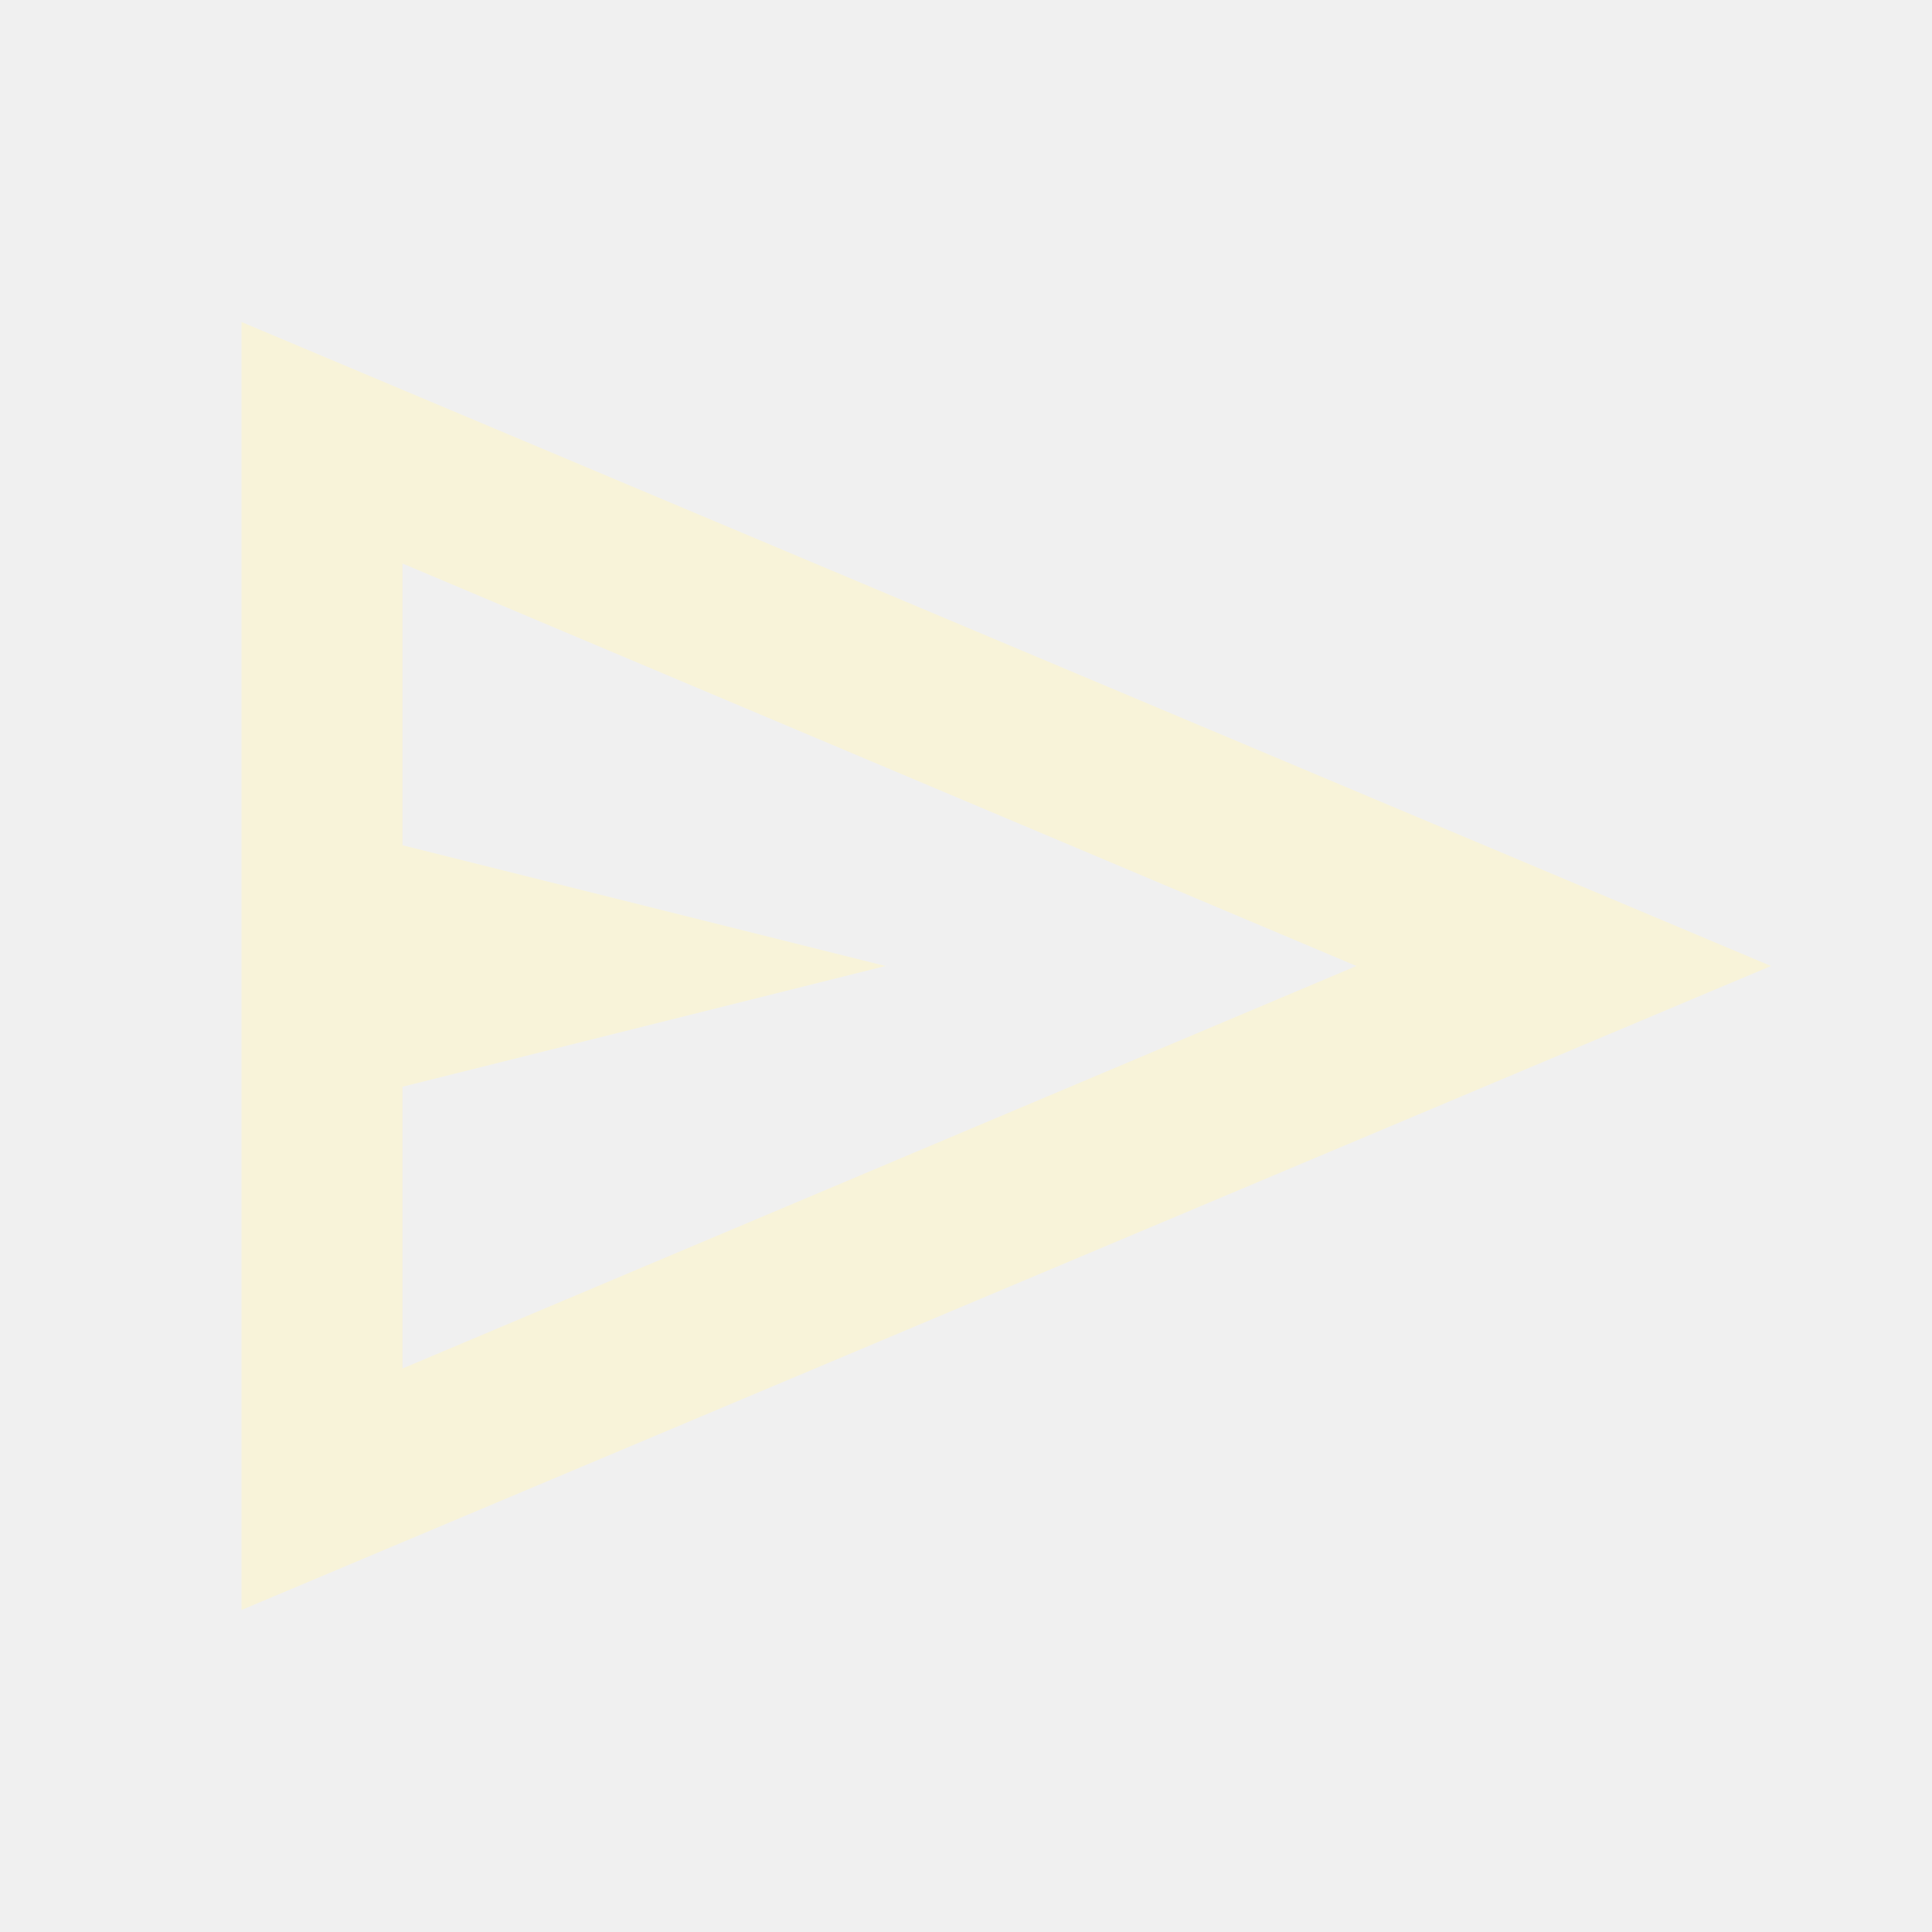
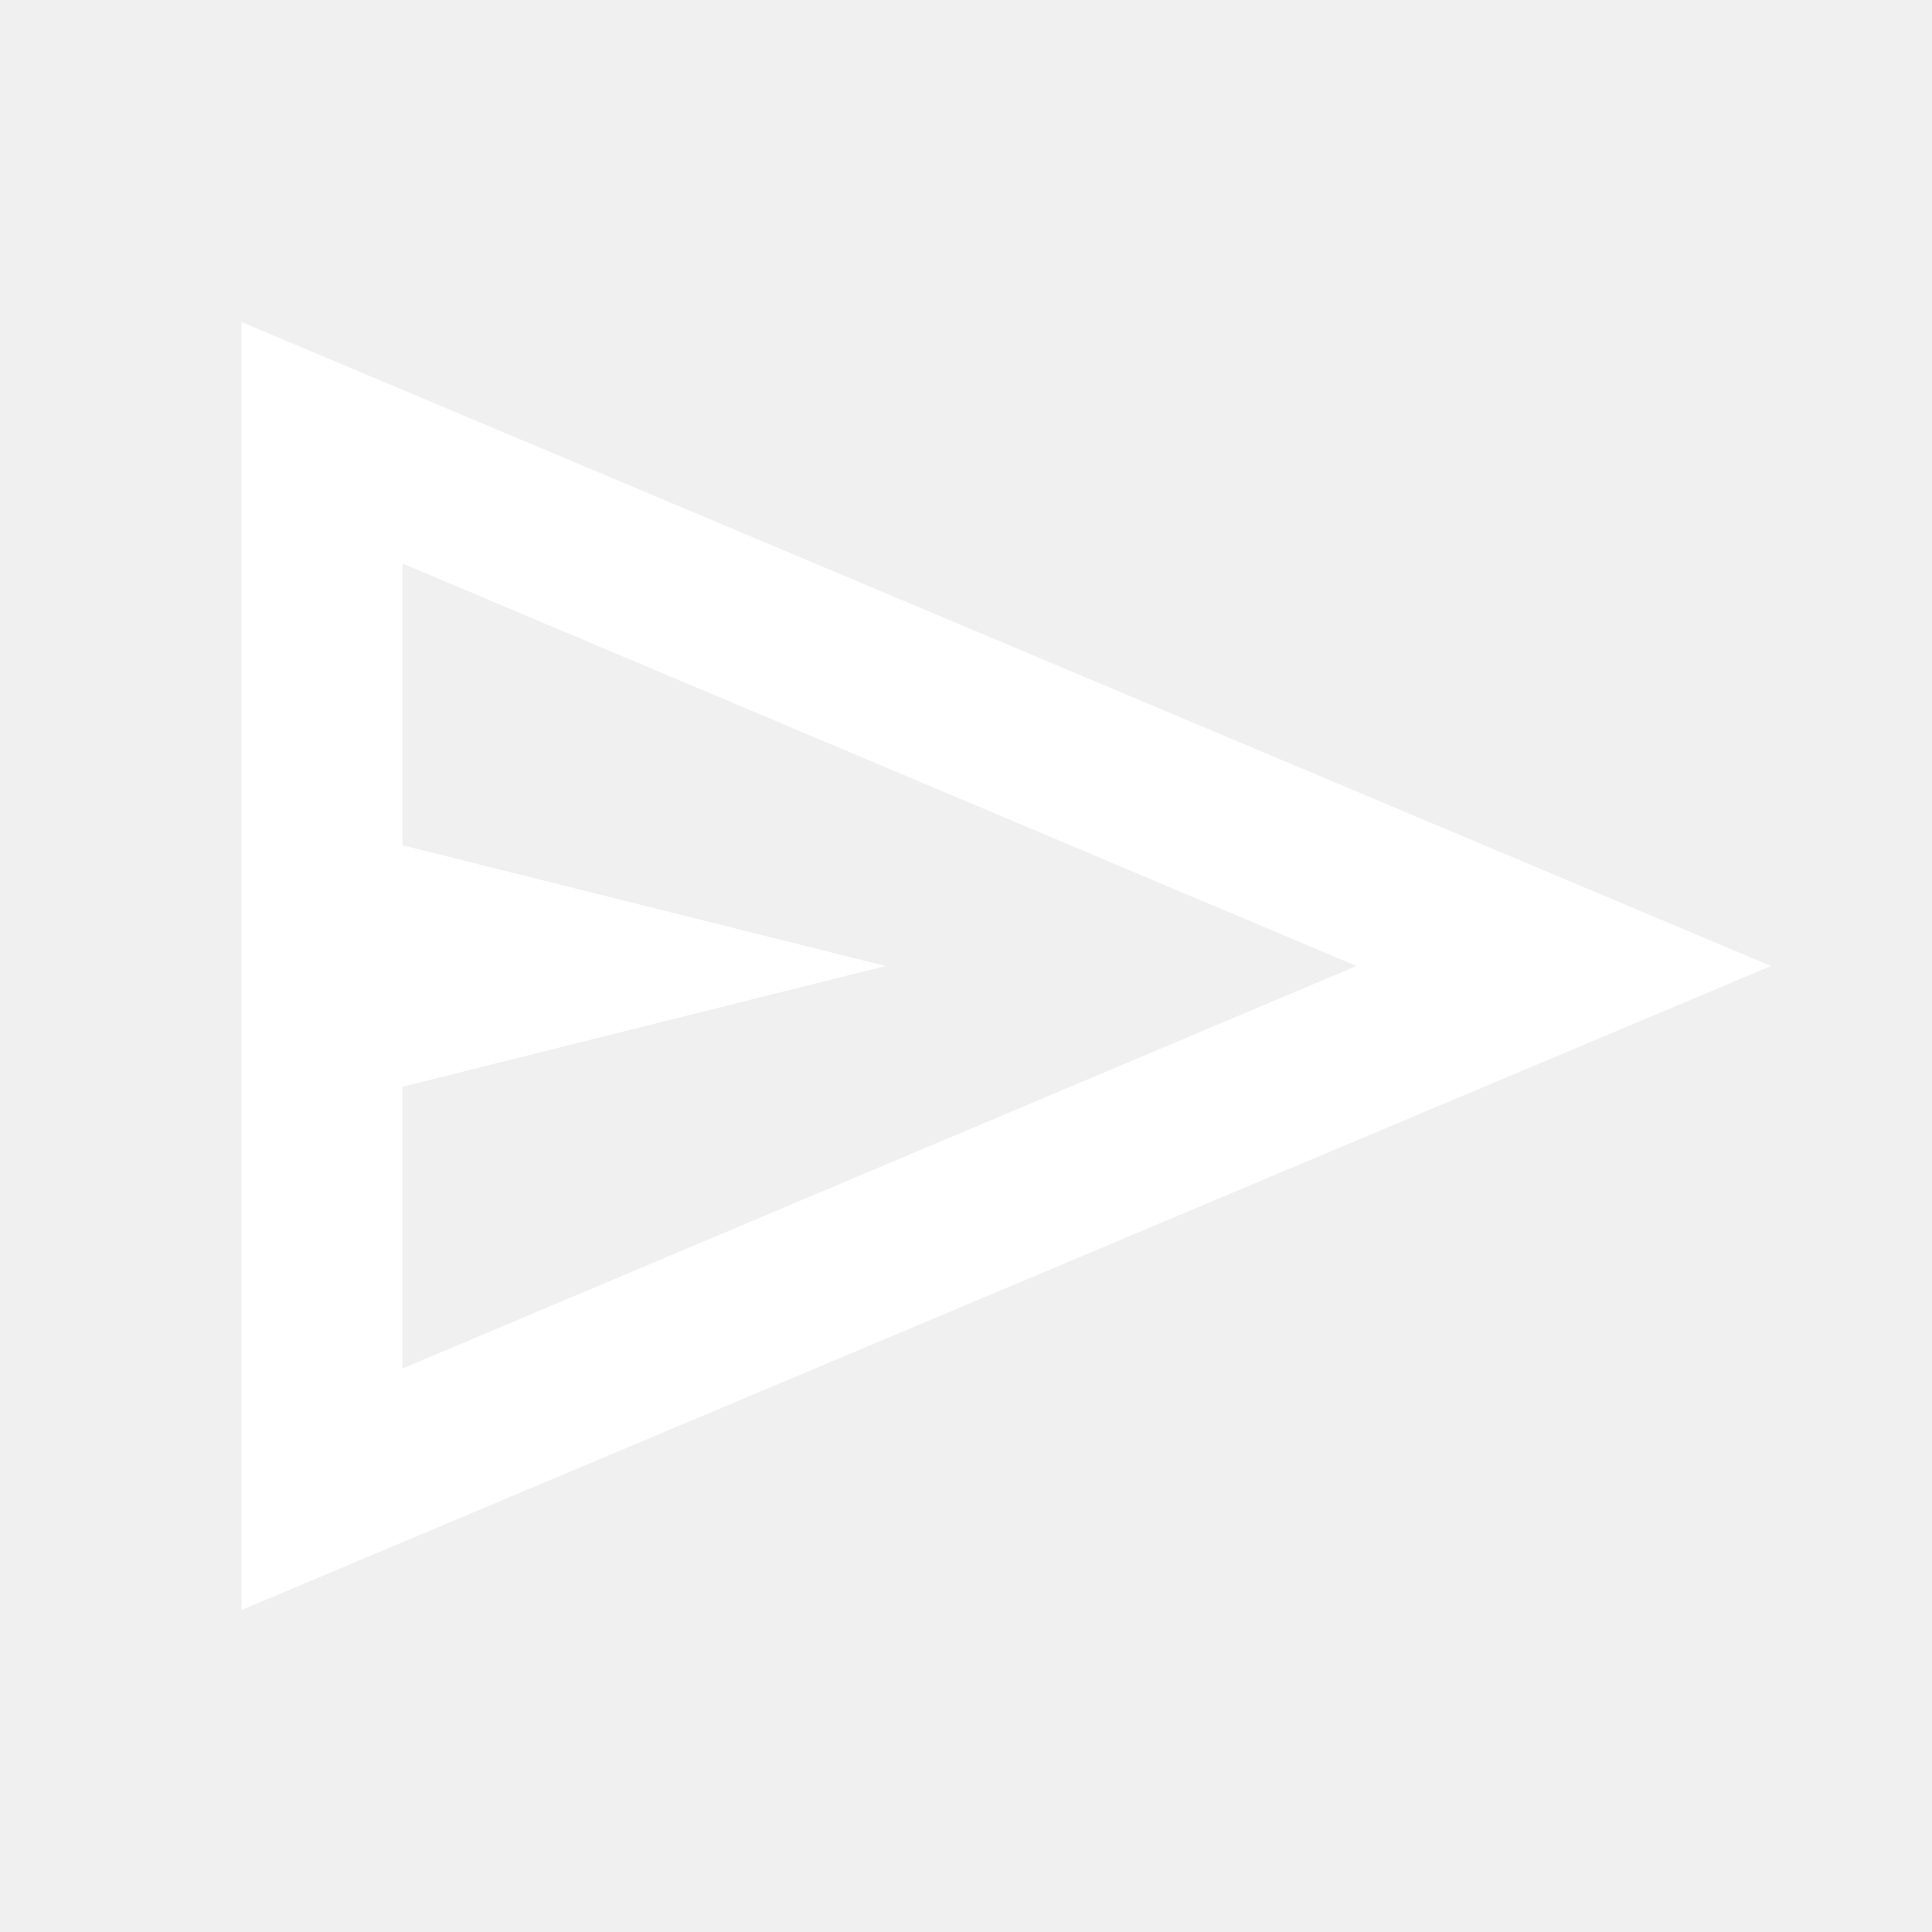
- <svg xmlns="http://www.w3.org/2000/svg" height="24px" viewBox="0 -960 960 960" width="24px" fill="#F8F3D9">
+ <svg xmlns="http://www.w3.org/2000/svg" height="24px" viewBox="0 -960 960 960" width="24px" fill="#FFFFFF">
  <path d="M120-160v-640l760 320-760 320Zm80-120 474-200-474-200v140l240 60-240 60v140Zm0 0v-400 400Z" />
</svg>
